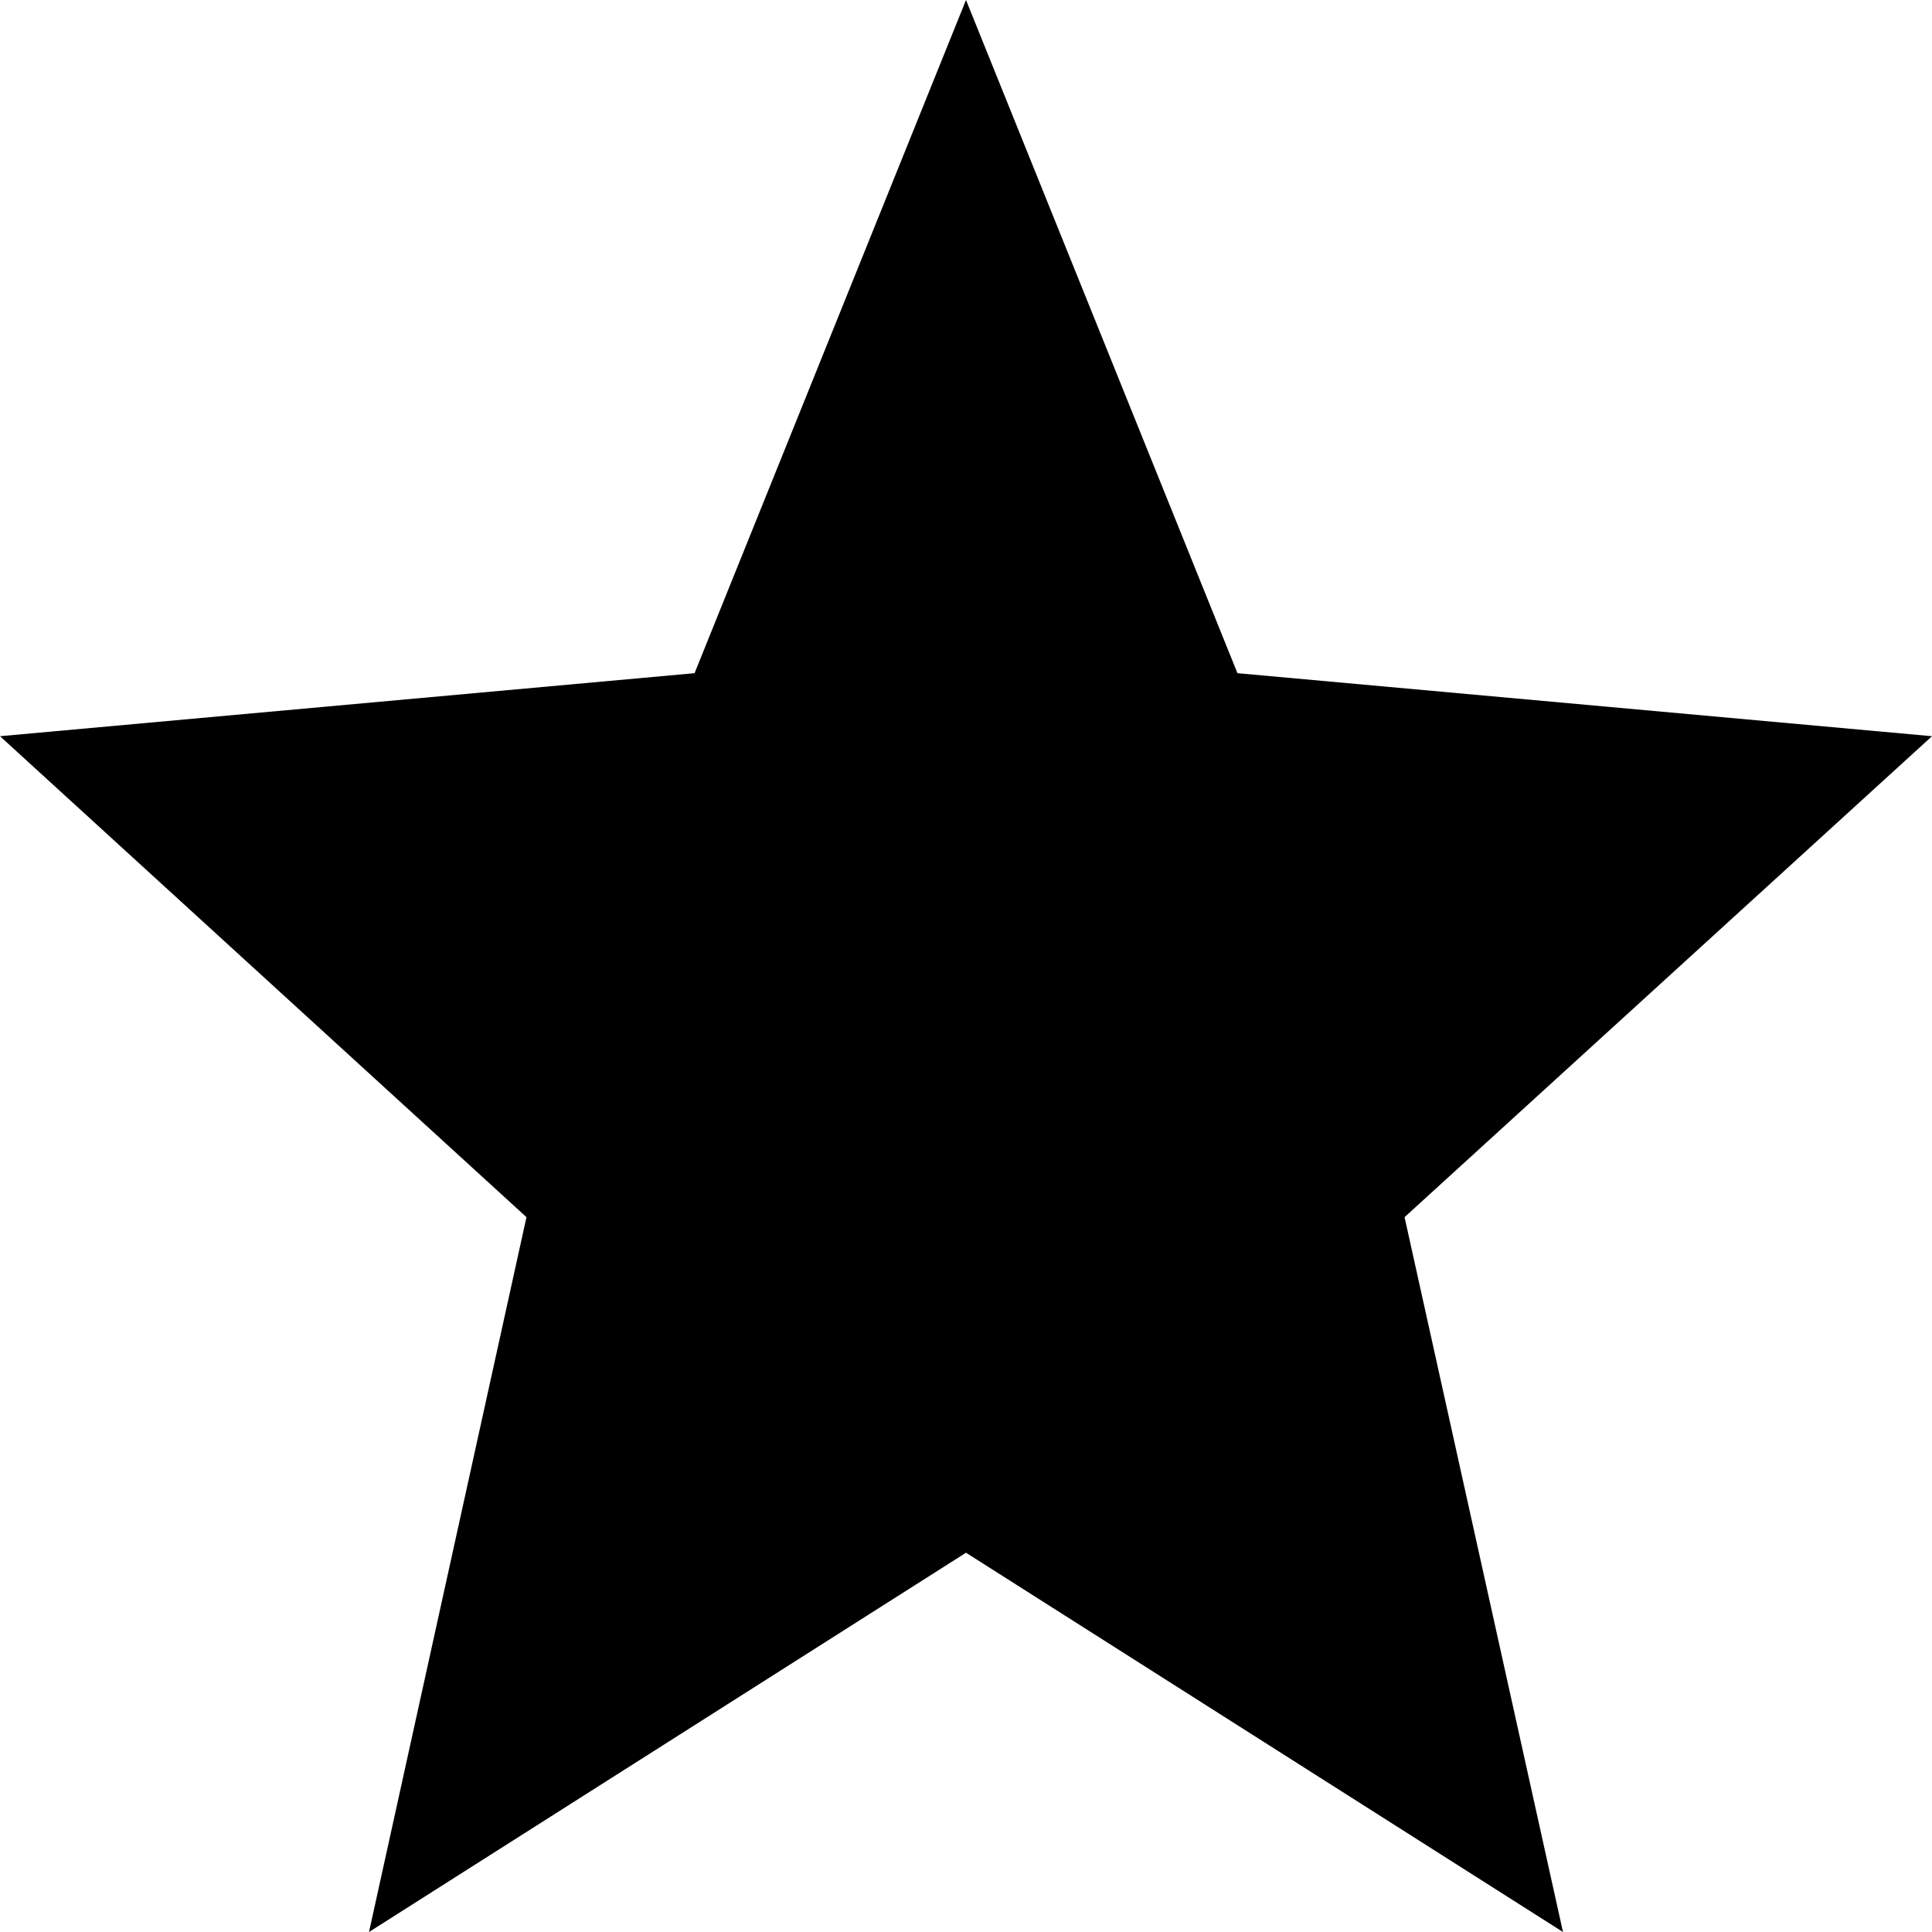
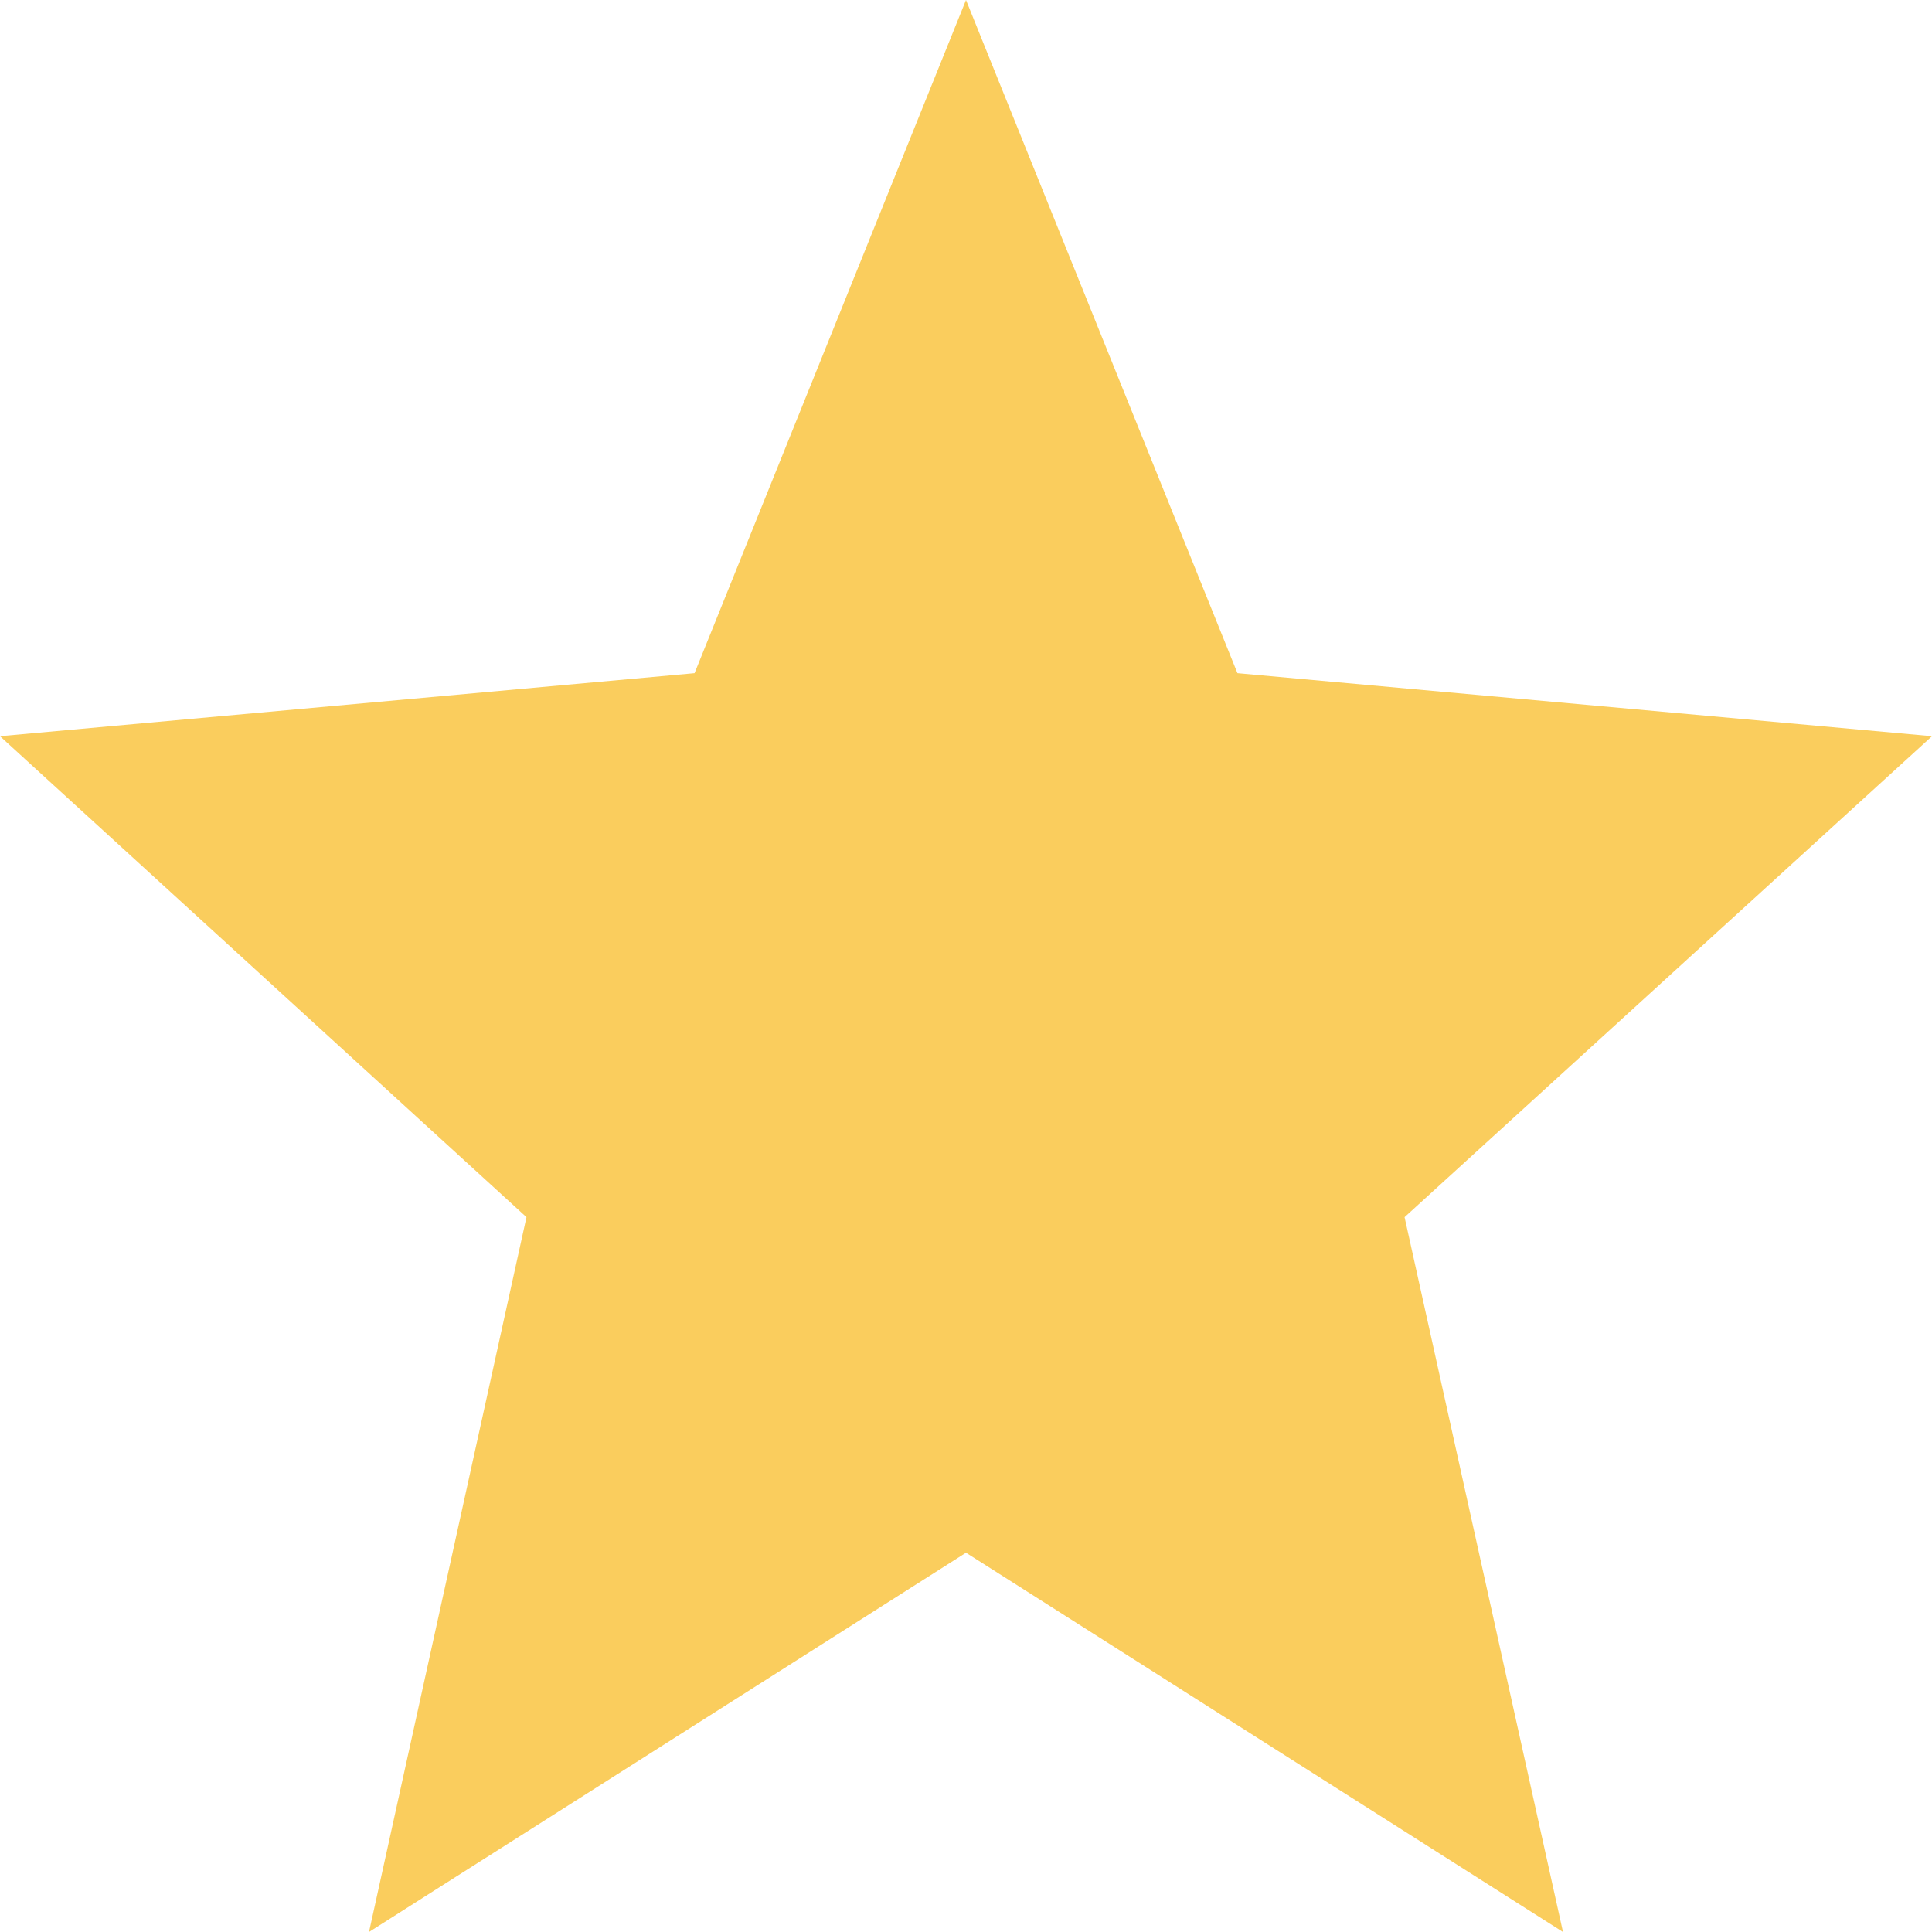
<svg xmlns="http://www.w3.org/2000/svg" width="16" height="16" viewBox="0 0 16 16" fill="none">
-   <path d="M8 12.859L12.944 16L11.632 10.08L16 6.097L10.248 5.575L8 0L5.752 5.575L0 6.097L4.36 10.08L3.056 16L8 12.859Z" fill="black" />
+   <g id="Icons/16px/Star">
+     <path id="Icon" d="M8 12.859L12.944 16L11.632 10.08L16 6.097L10.248 5.575L8 0L5.752 5.575L0 6.097L4.36 10.08L3.056 16L8 12.859Z" fill="#FACD5D" />
+   </g>
</svg>
